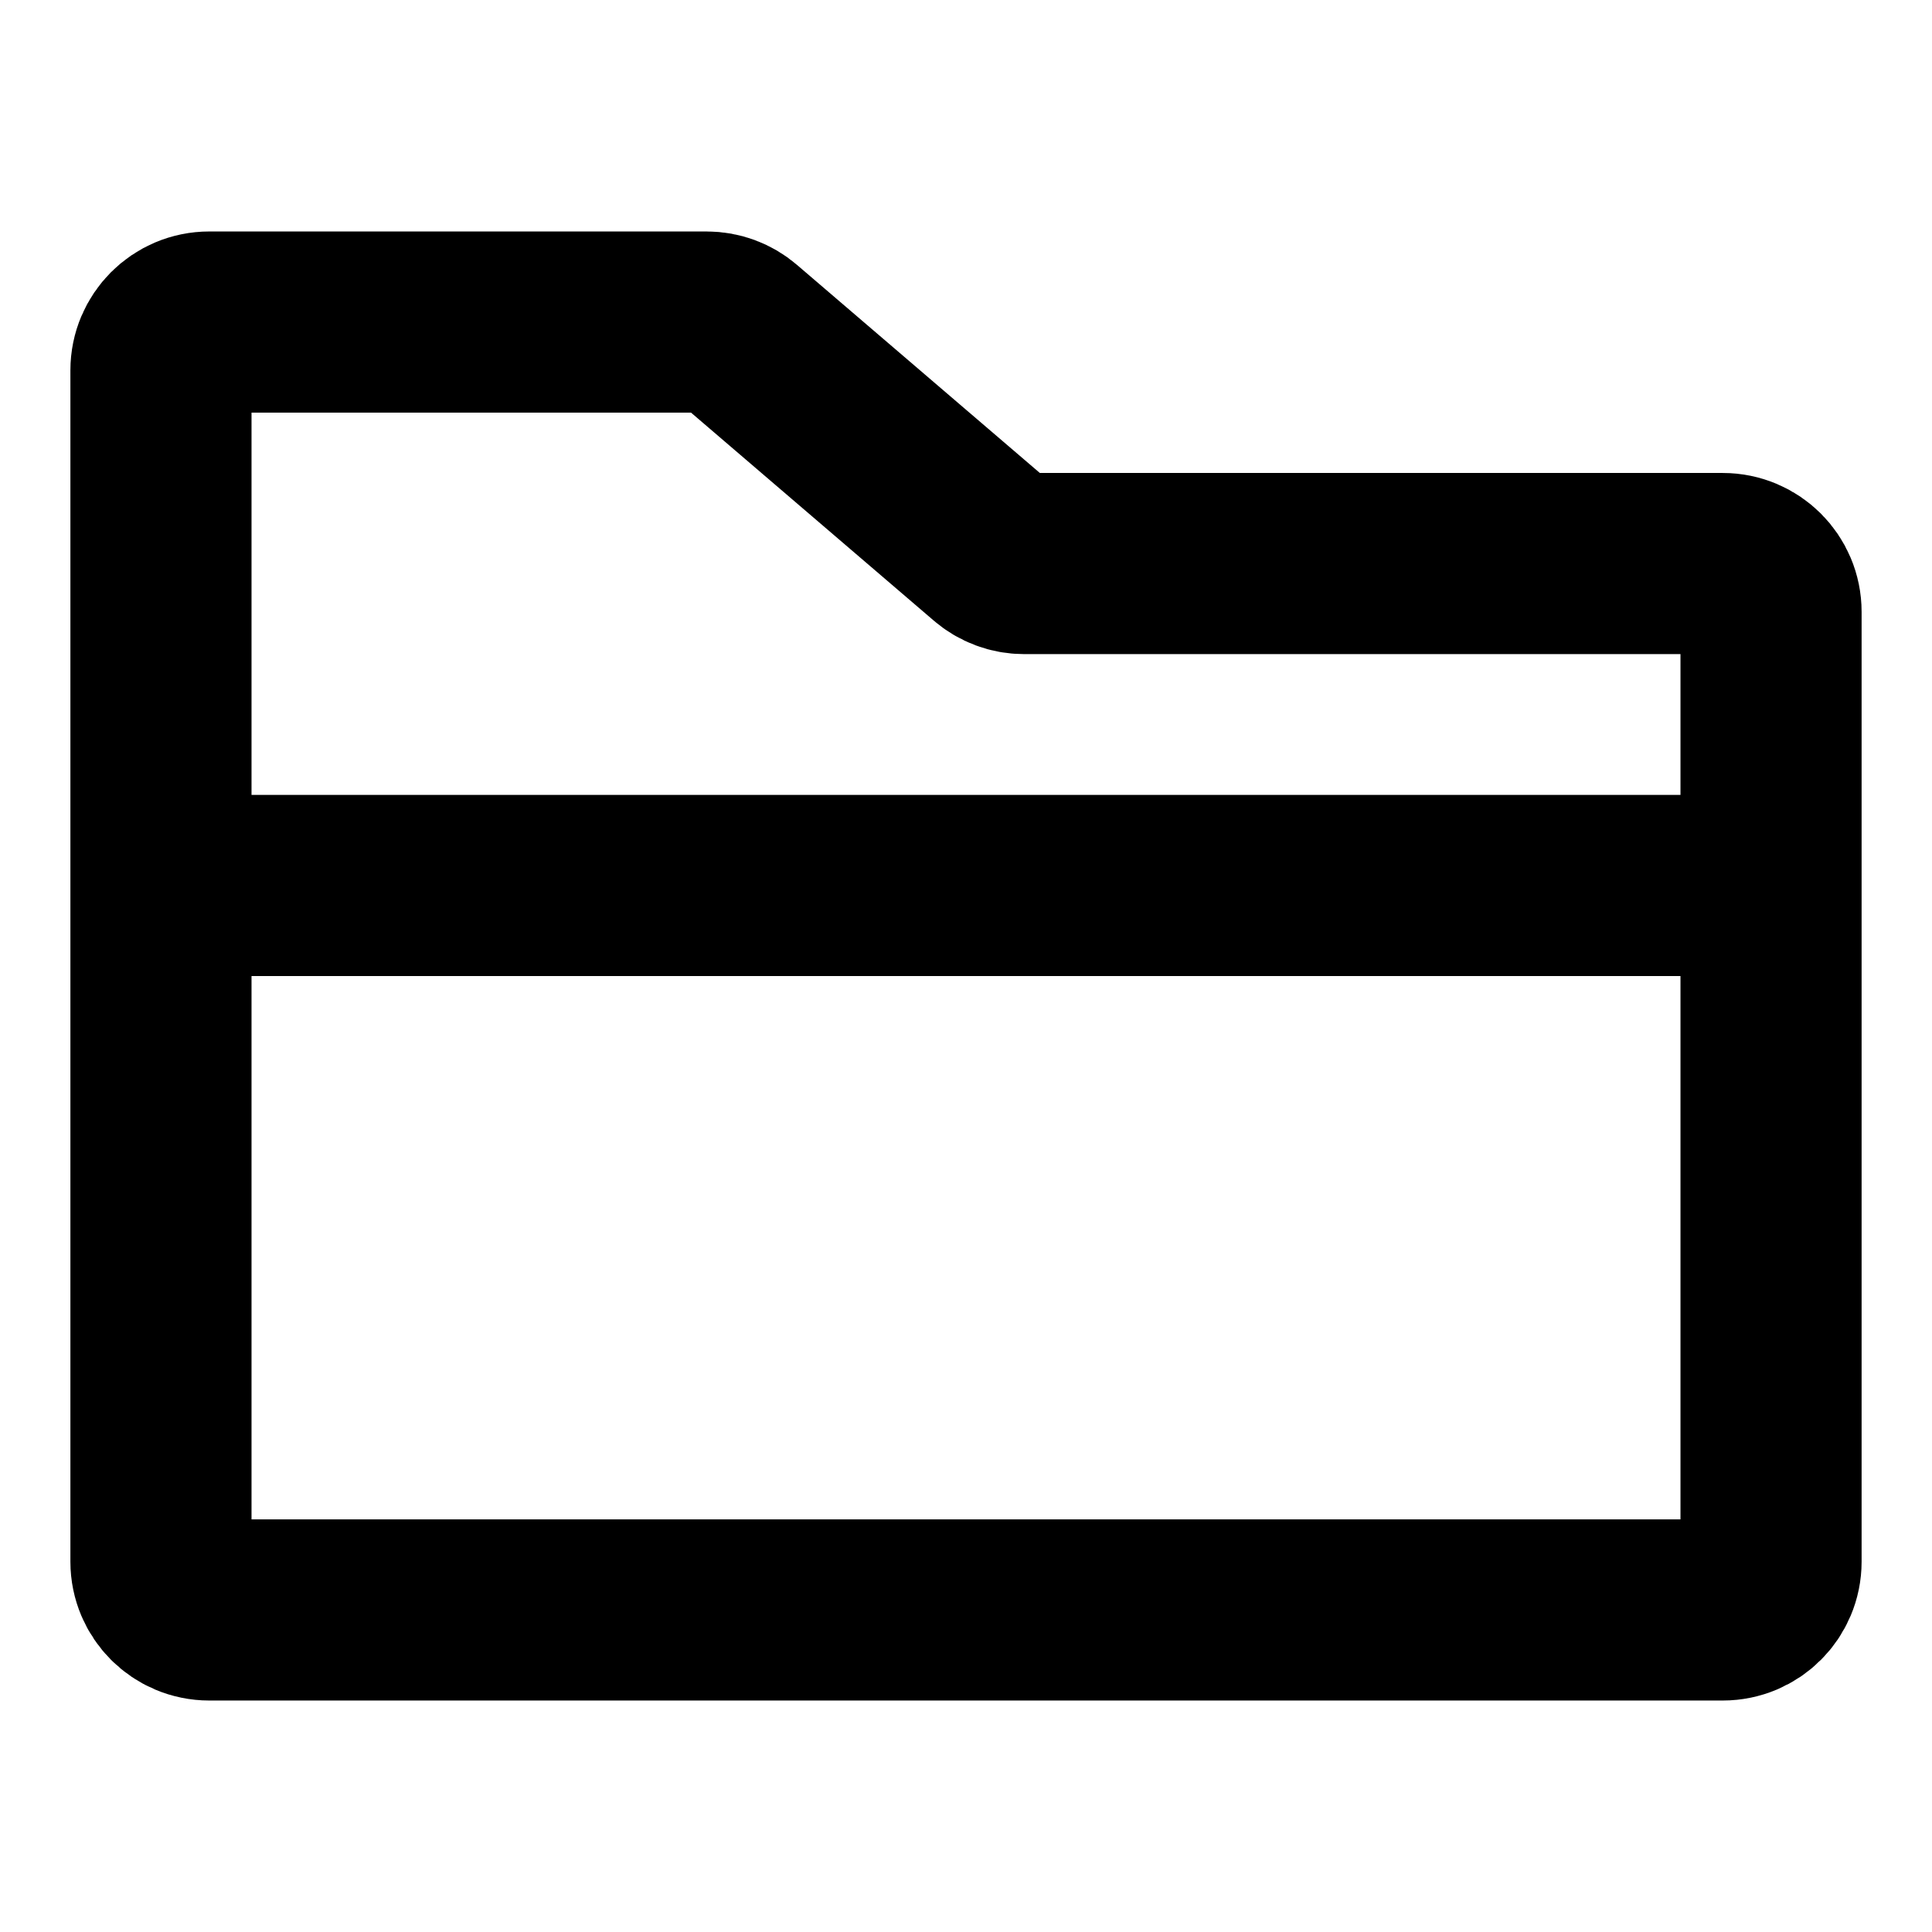
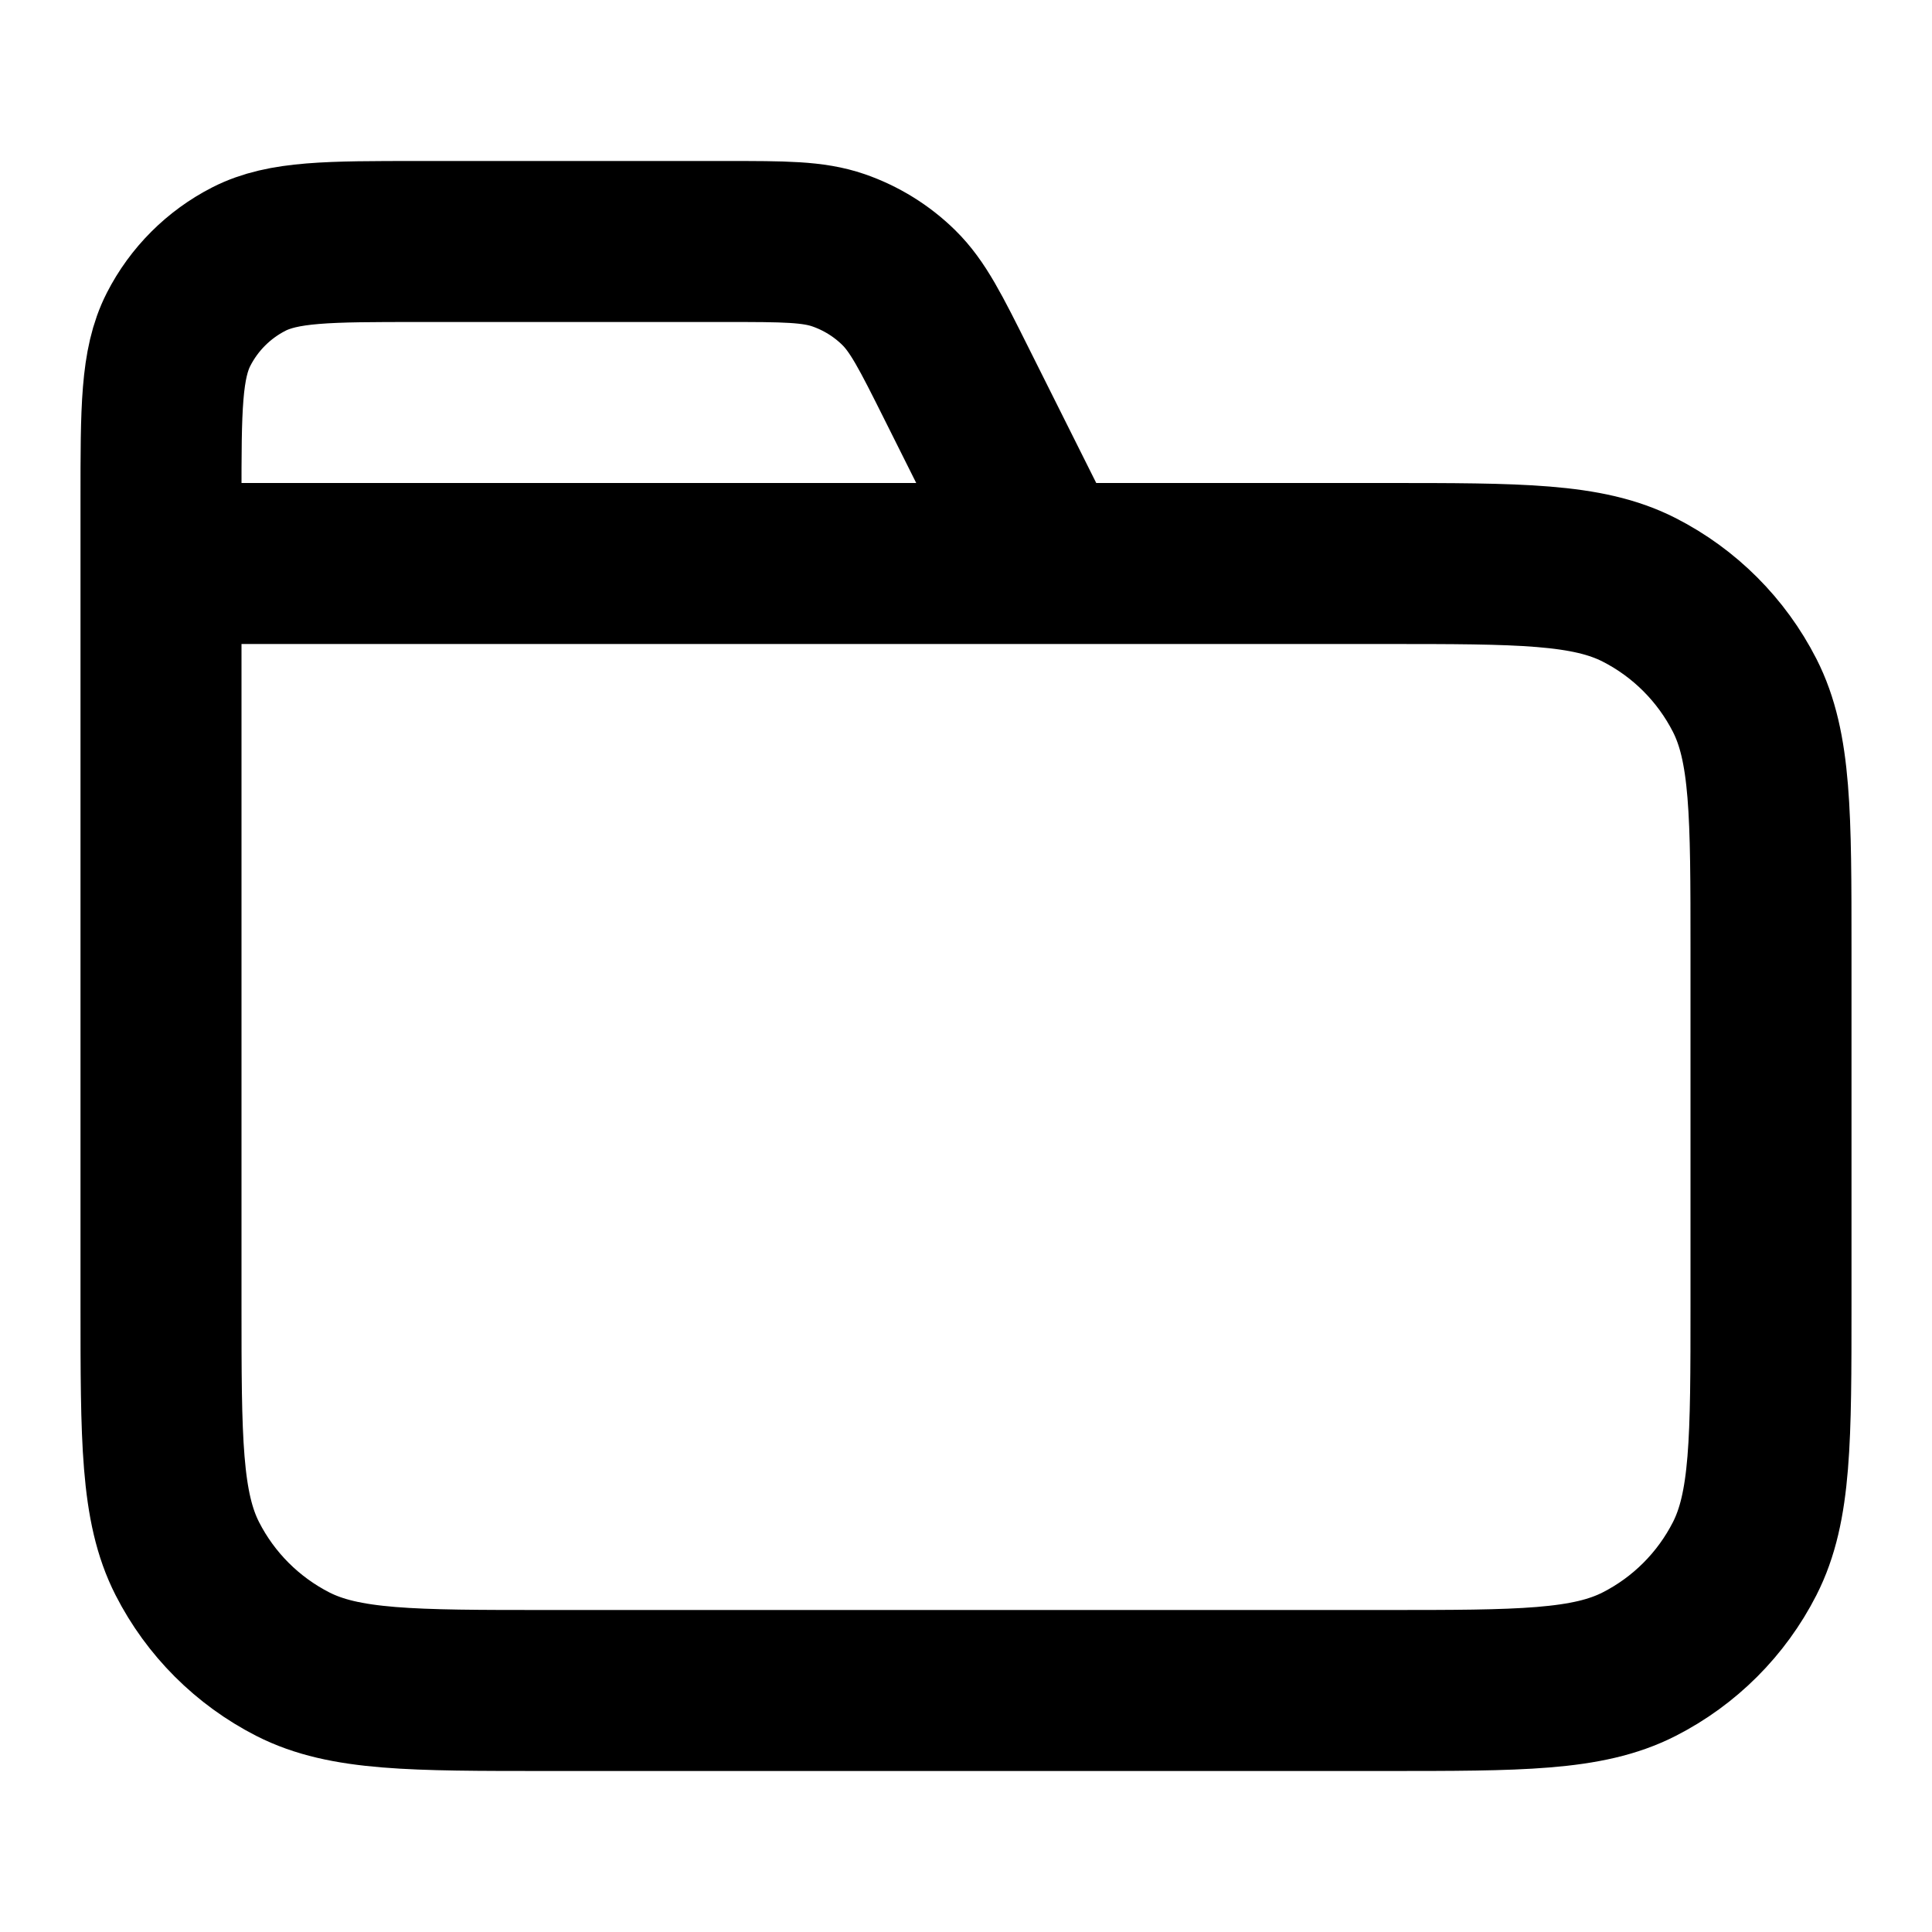
- <svg xmlns="http://www.w3.org/2000/svg" width="16" height="16" viewBox="0 0 16 16" fill="none">
-   <path d="M1.333 7.333V3.067C1.333 2.846 1.512 2.667 1.733 2.667H5.852C5.948 2.667 6.04 2.701 6.112 2.763L8.221 4.57C8.294 4.633 8.386 4.667 8.481 4.667H14.267C14.488 4.667 14.667 4.846 14.667 5.067V7.333M1.333 7.333V12.933C1.333 13.154 1.512 13.333 1.733 13.333H14.267C14.488 13.333 14.667 13.154 14.667 12.933V7.333M1.333 7.333H14.667" stroke="black" stroke-width="1.5" stroke-linecap="round" stroke-linejoin="round" />
+ <svg xmlns="http://www.w3.org/2000/svg" width="24" height="24" viewBox="0 0 24 24" fill="none">
+   <path d="M13 7L11.884 4.769C11.563 4.127 11.403 3.806 11.163 3.571C10.952 3.364 10.696 3.206 10.416 3.109C10.099 3 9.74 3 9.022 3H5.2C4.08 3 3.52 3 3.092 3.218C2.716 3.41 2.41 3.716 2.218 4.092C2 4.52 2 5.08 2 6.2V7M2 7H17.2C18.88 7 19.72 7 20.362 7.327C20.927 7.615 21.385 8.074 21.673 8.638C22 9.28 22 10.12 22 11.8V16.2C22 17.88 22 18.72 21.673 19.362C21.385 19.927 20.927 20.385 20.362 20.673C19.72 21 18.88 21 17.2 21H6.8C5.12 21 4.28 21 3.638 20.673C3.074 20.385 2.615 19.927 2.327 19.362C2 18.72 2 17.88 2 16.2V7Z" stroke="black" stroke-width="2" stroke-linecap="round" stroke-linejoin="round" />
</svg>
